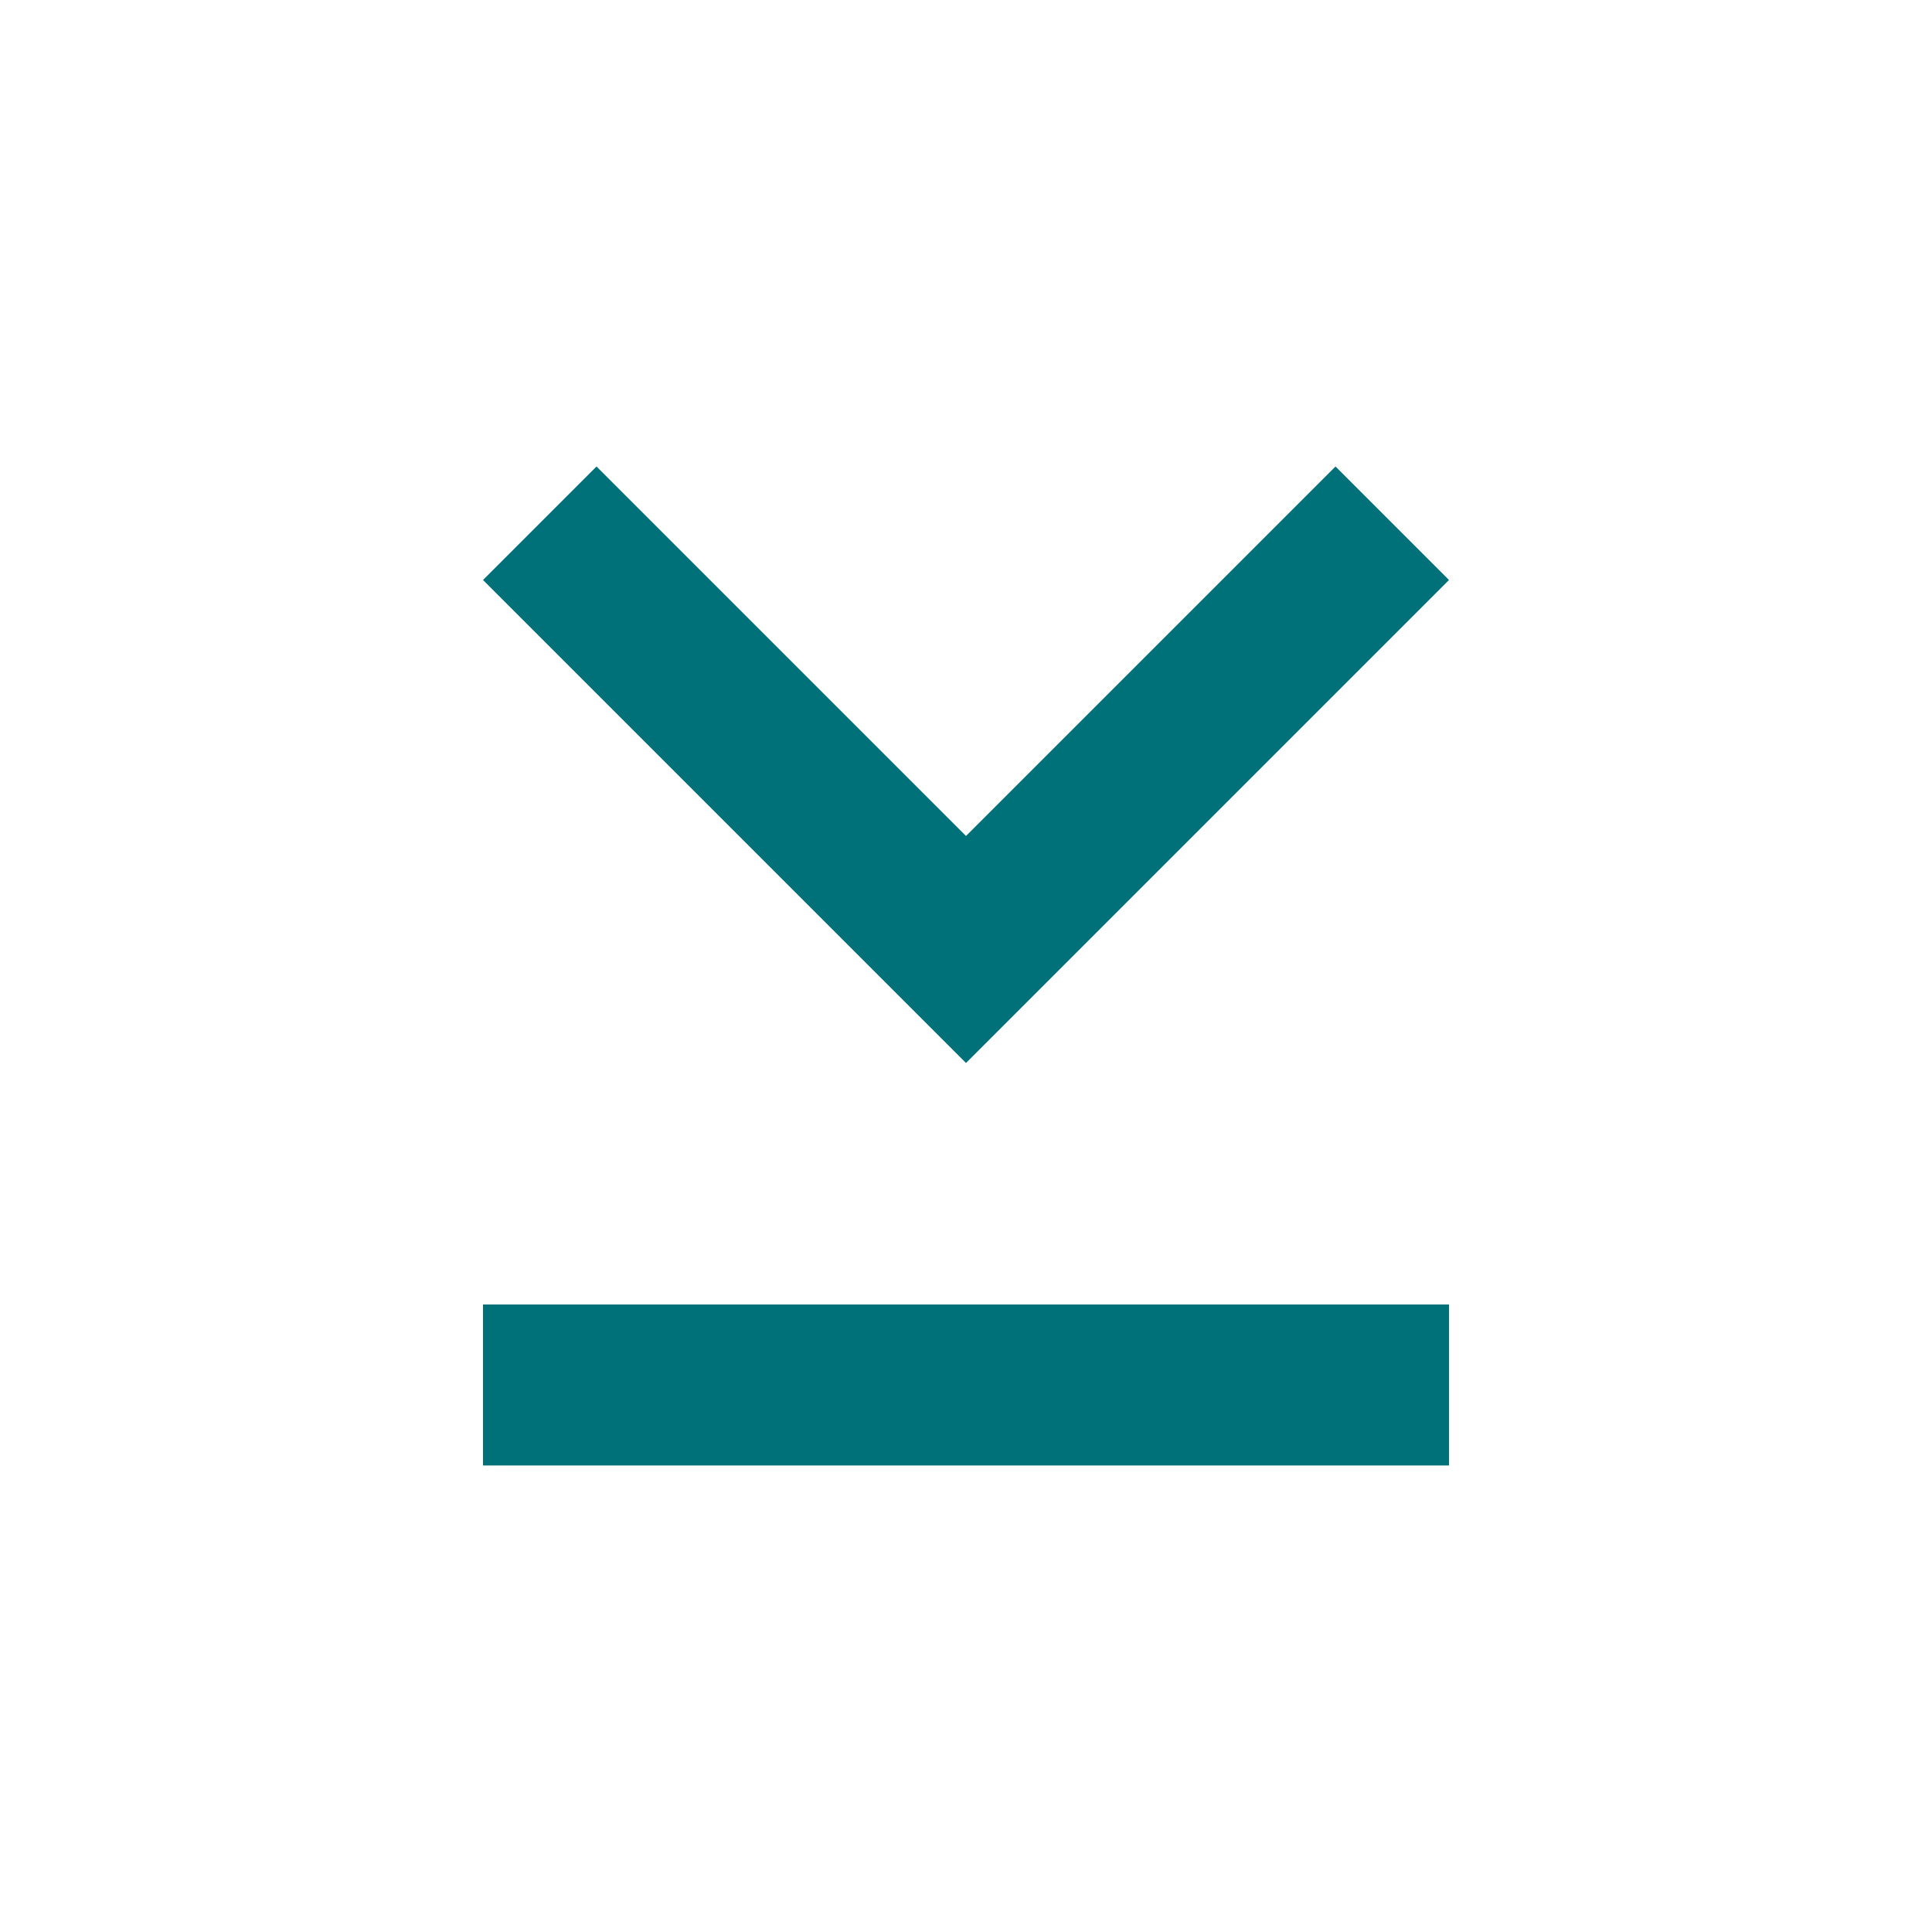
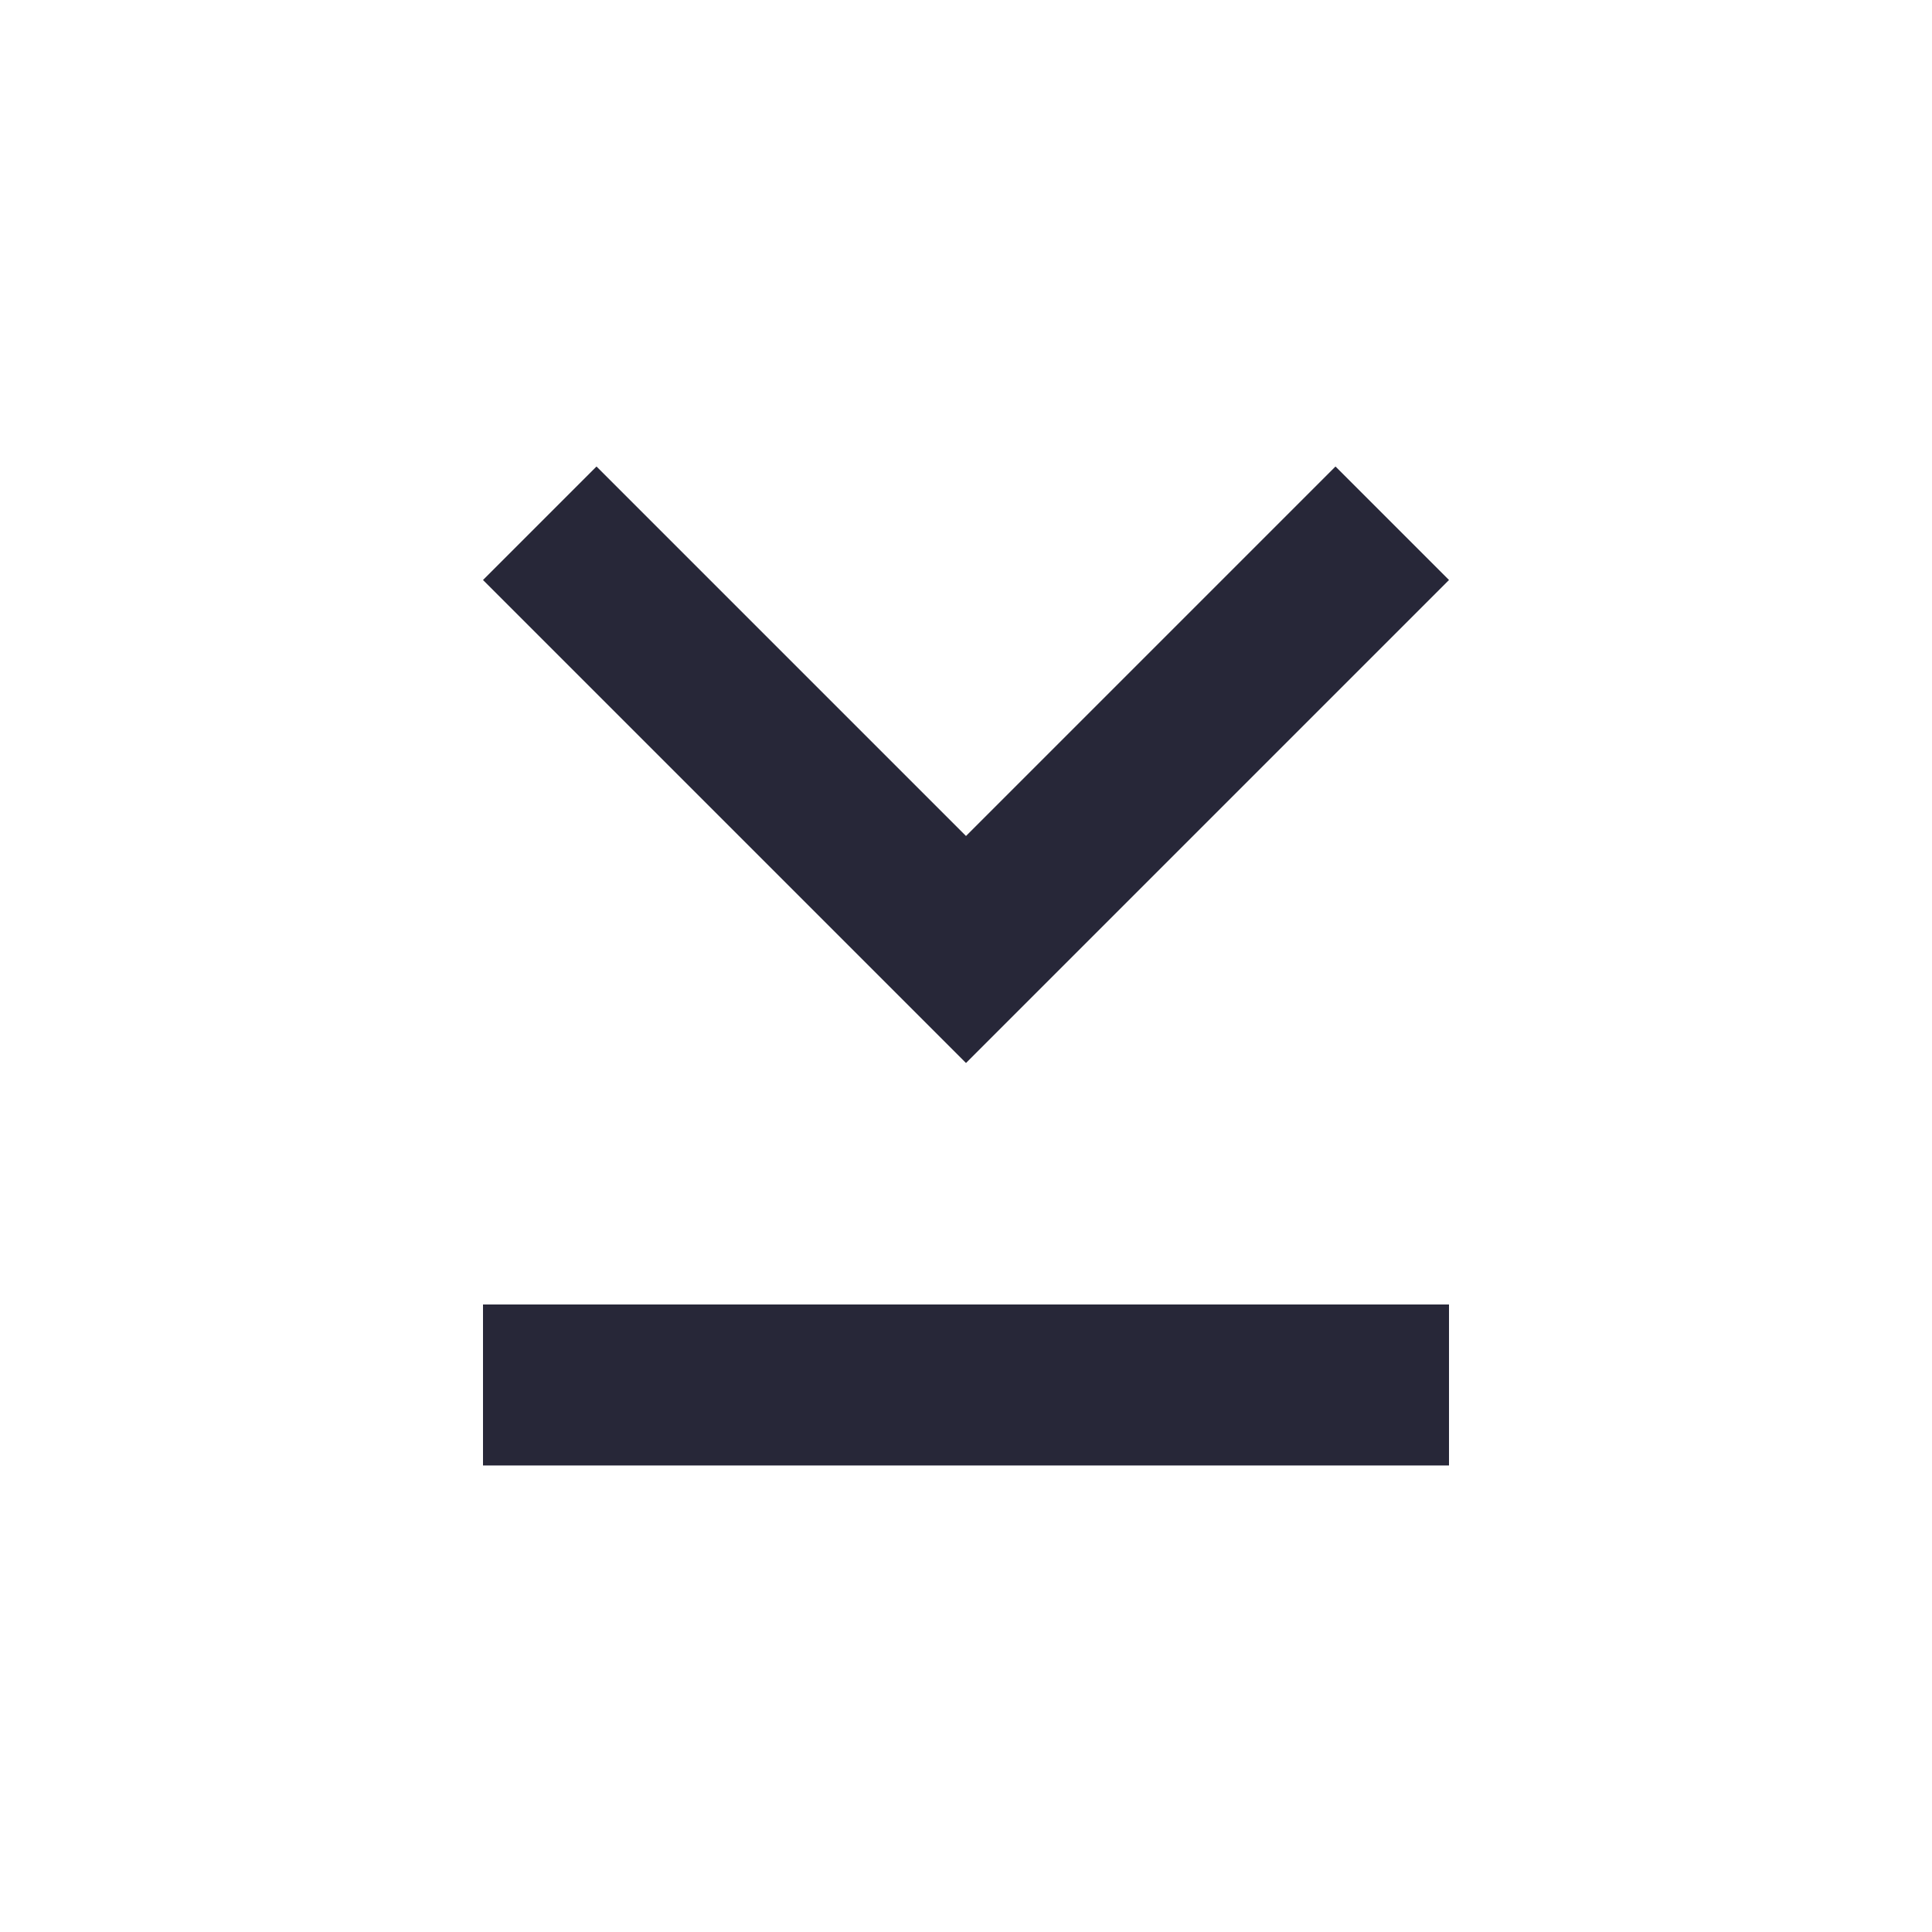
<svg xmlns="http://www.w3.org/2000/svg" width="24" height="24" viewBox="0 0 24 24" fill="none">
-   <path fill-rule="evenodd" clip-rule="evenodd" d="M6 16.205L6 18.205L18 18.205L18 16.205L6 16.205ZM12 10.385L16.59 5.795L18 7.205L12 13.205L6 7.205L7.41 5.795L12 10.385Z" fill="#007079" />
+   <path fill-rule="evenodd" clip-rule="evenodd" d="M6 16.205L6 18.205L18 18.205L18 16.205L6 16.205ZM12 10.385L16.59 5.795L18 7.205L12 13.205L6 7.205L7.41 5.795L12 10.385Z" fill="#272738" />
</svg>
